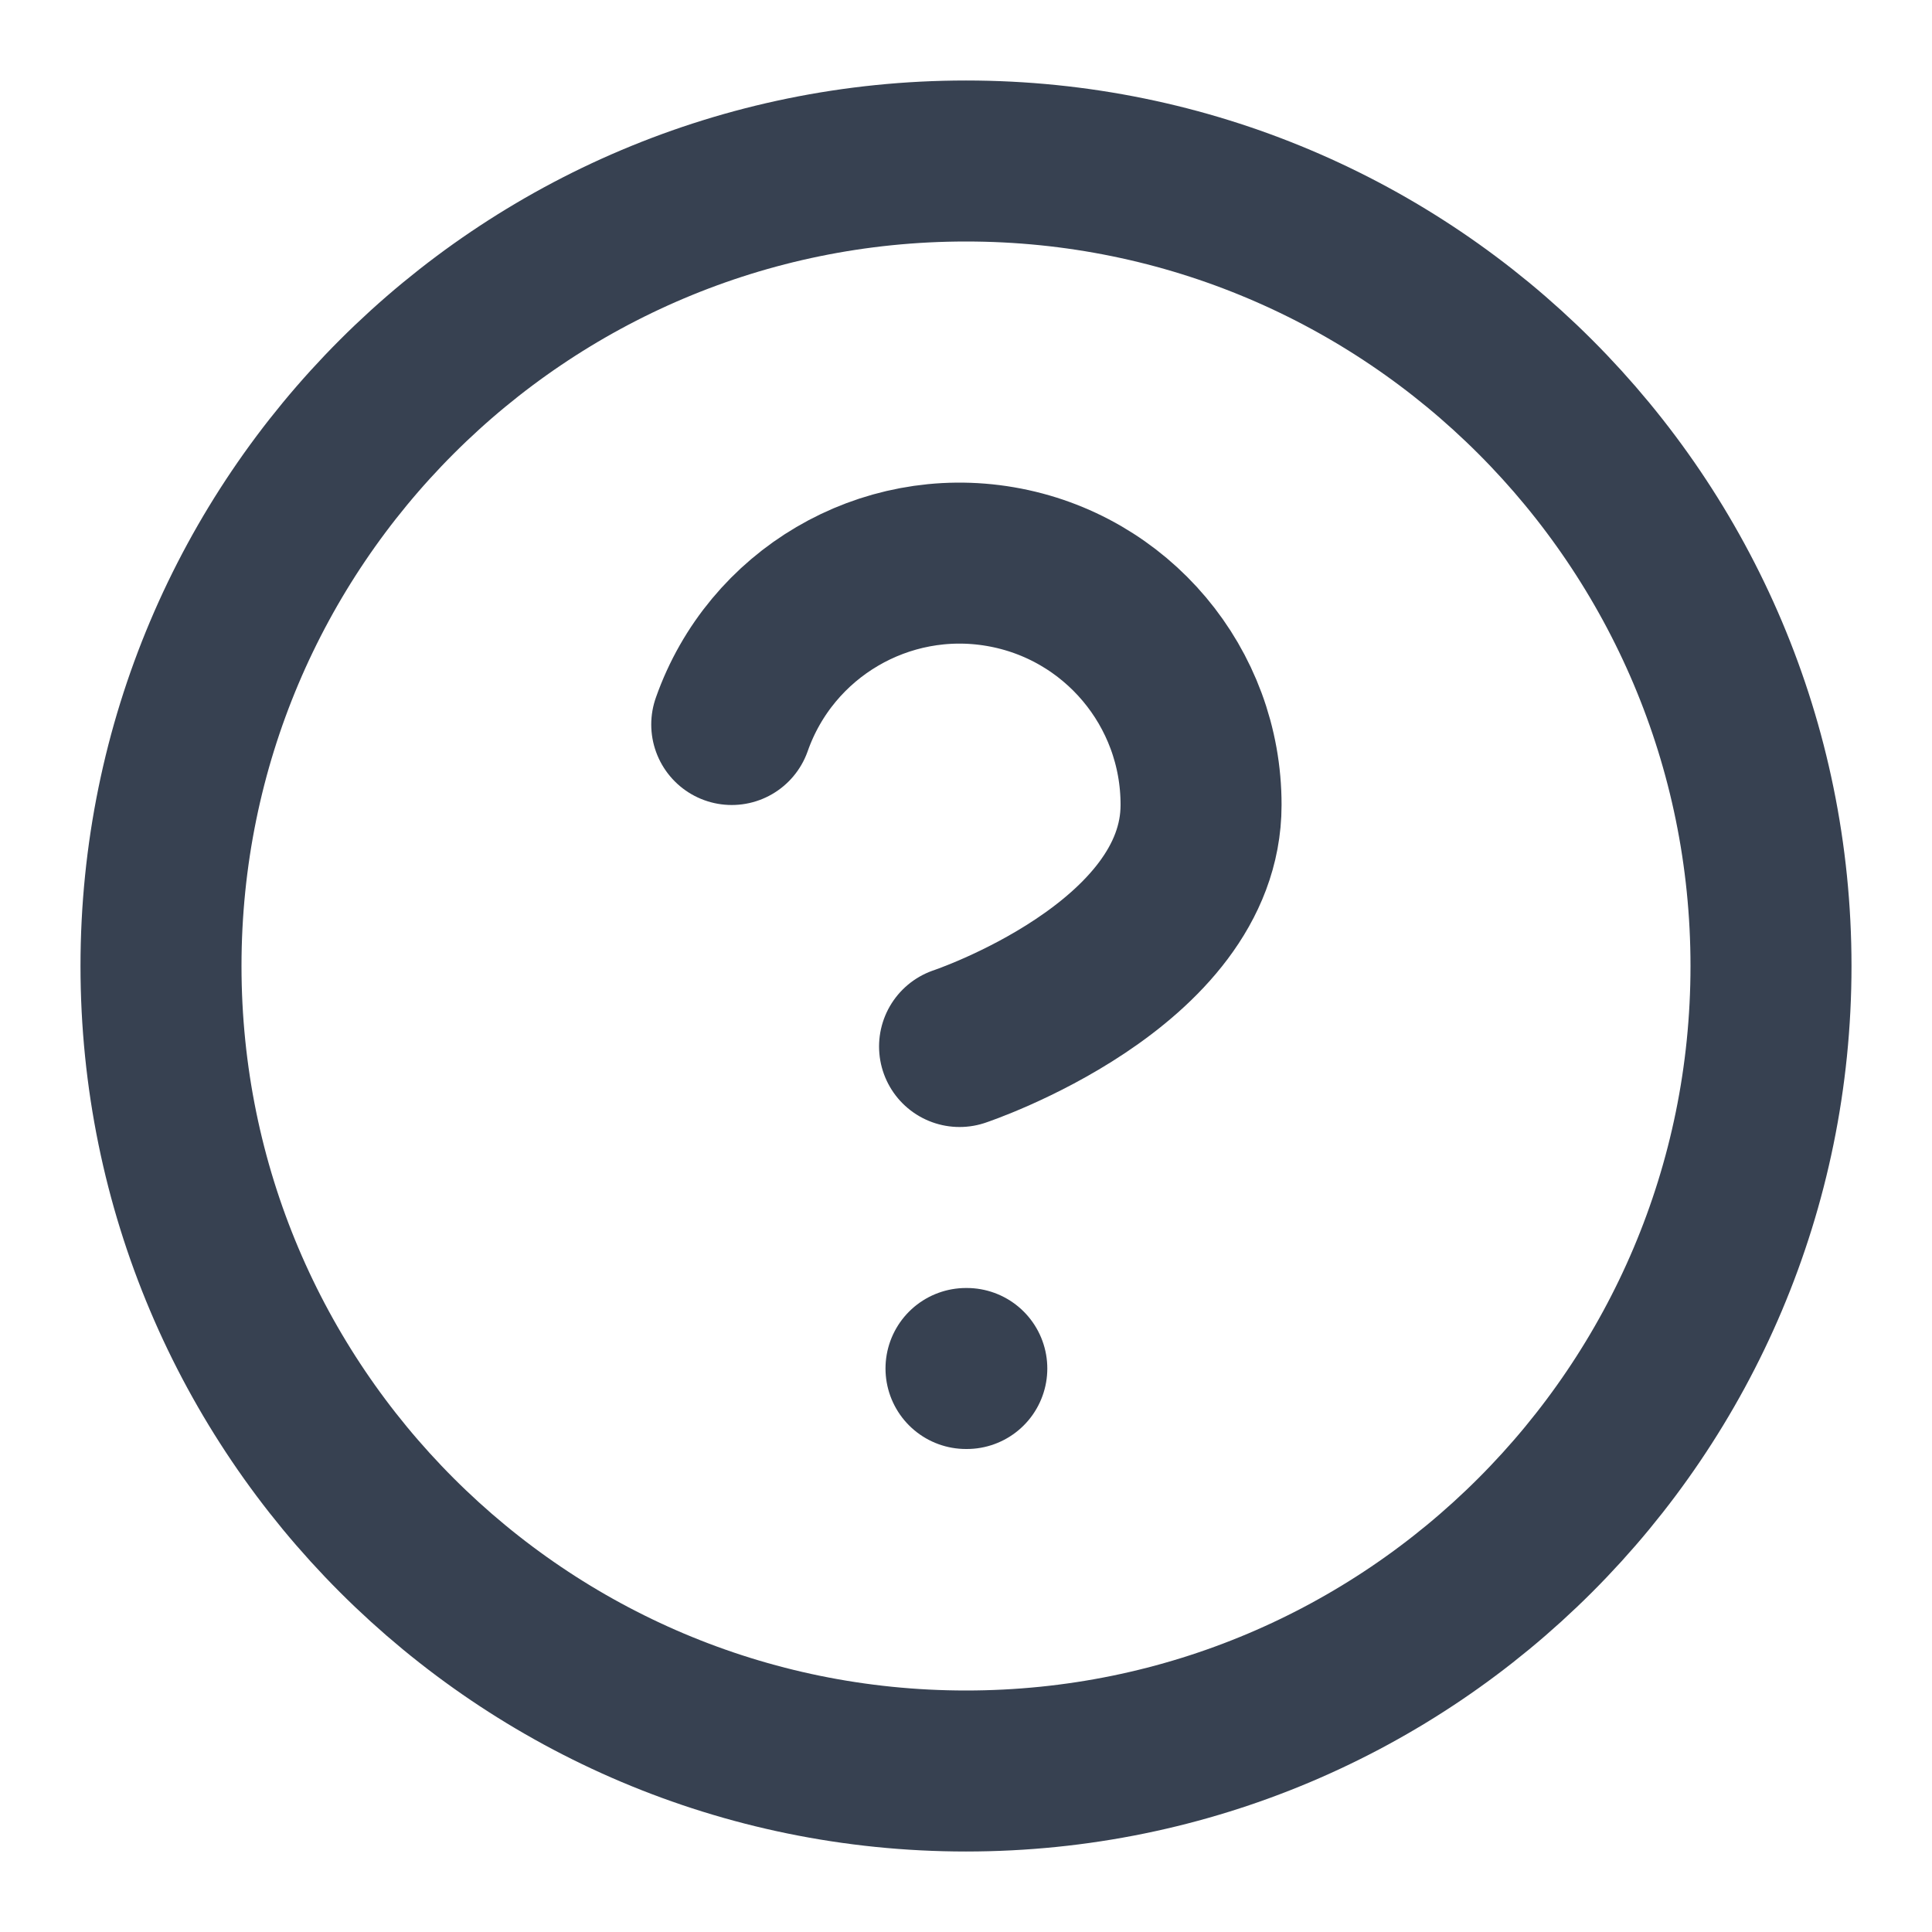
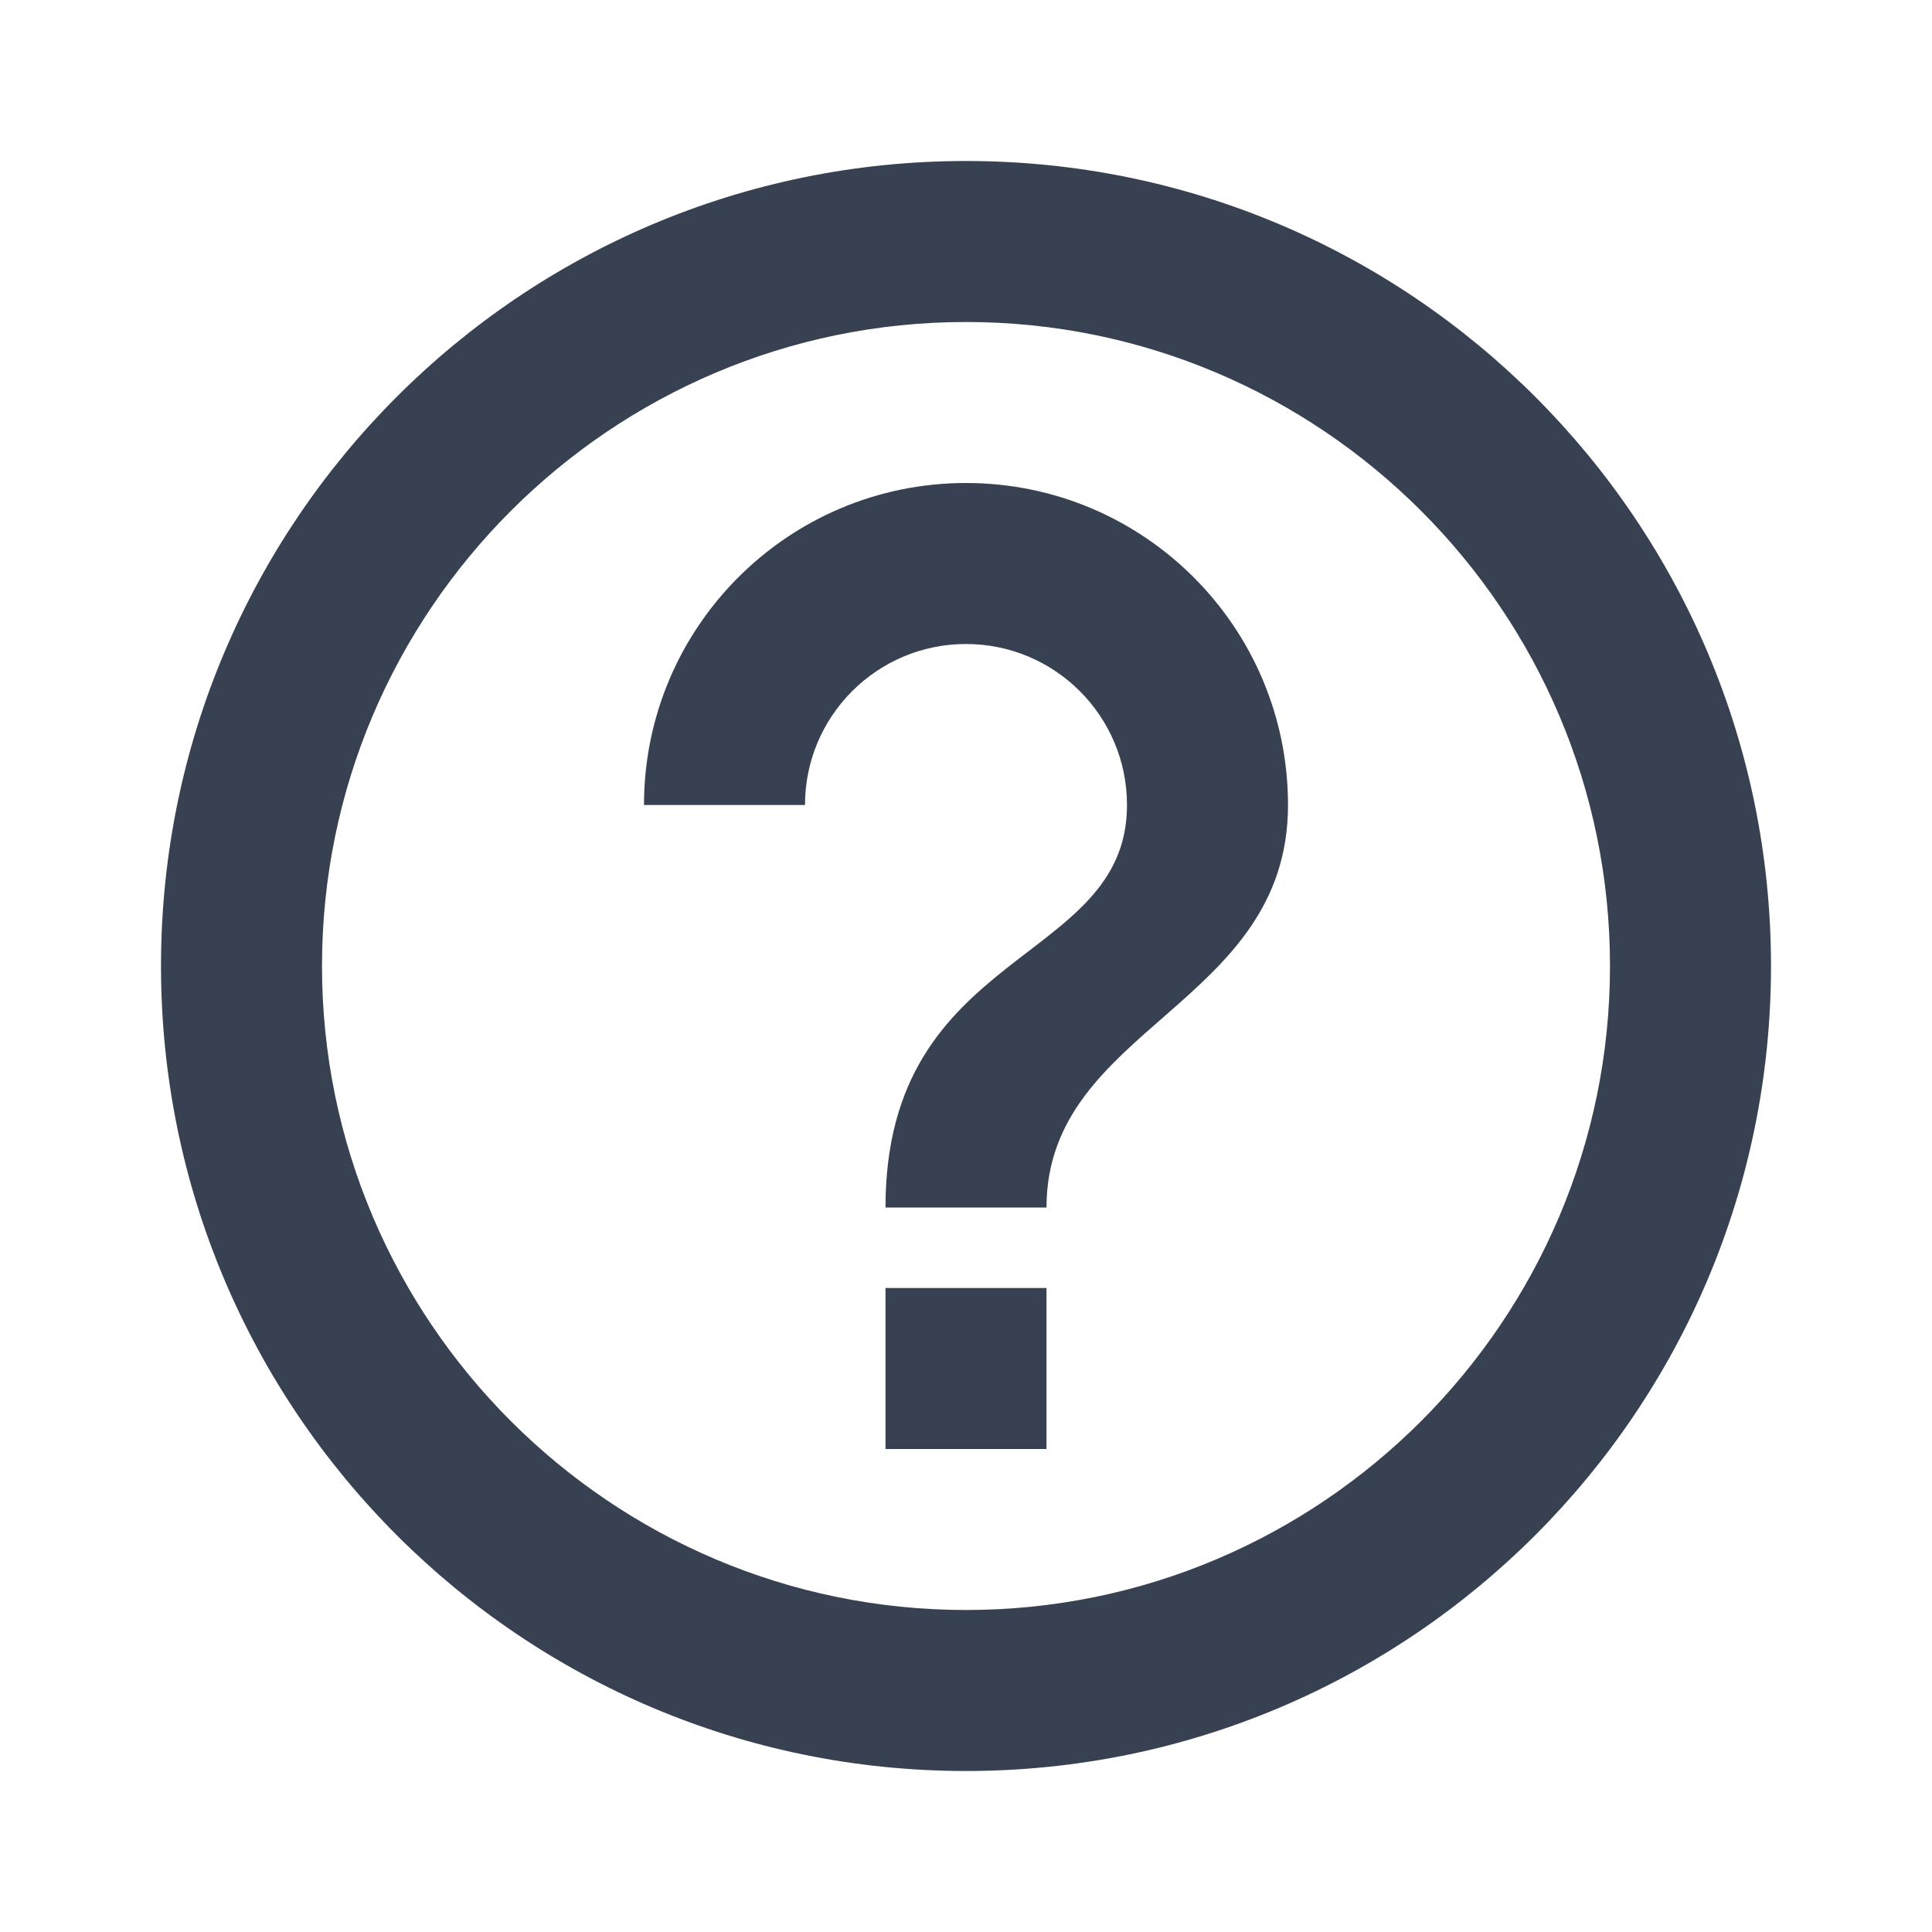
- <svg xmlns="http://www.w3.org/2000/svg" class="lucide lucide-circle-help" width="24" height="24" viewBox="0 0 24 24" fill="none" stroke="currentColor" stroke-width="2" stroke-linecap="round" stroke-linejoin="round">
+ <svg xmlns="http://www.w3.org/2000/svg" class="mdi mdi-help-circle-outline" width="24" height="24" viewBox="0 0 24 24" fill="currentColor">
  <style>:root{color:#374151;}@media(prefers-color-scheme:dark){:root{color:#e5e7eb;}}</style>
-   <circle cx="12" cy="12" r="10" />
-   <path d="M9.09 9a3 3 0 0 1 5.83 1c0 2-3 3-3 3" />
-   <path d="M12 17h.01" />
+   <path d="M11,18H13V16H11V18M12,2A10,10 0 0,0 2,12A10,10 0 0,0 12,22A10,10 0 0,0 22,12A10,10 0 0,0 12,2M12,20C7.59,20 4,16.41 4,12C4,7.59 7.59,4 12,4C16.41,4 20,7.59 20,12C20,16.41 16.41,20 12,20M12,6A4,4 0 0,0 8,10H10A2,2 0 0,1 12,8A2,2 0 0,1 14,10C14,12 11,11.75 11,15H13C13,12.75 16,12.5 16,10A4,4 0 0,0 12,6Z" />
</svg>
